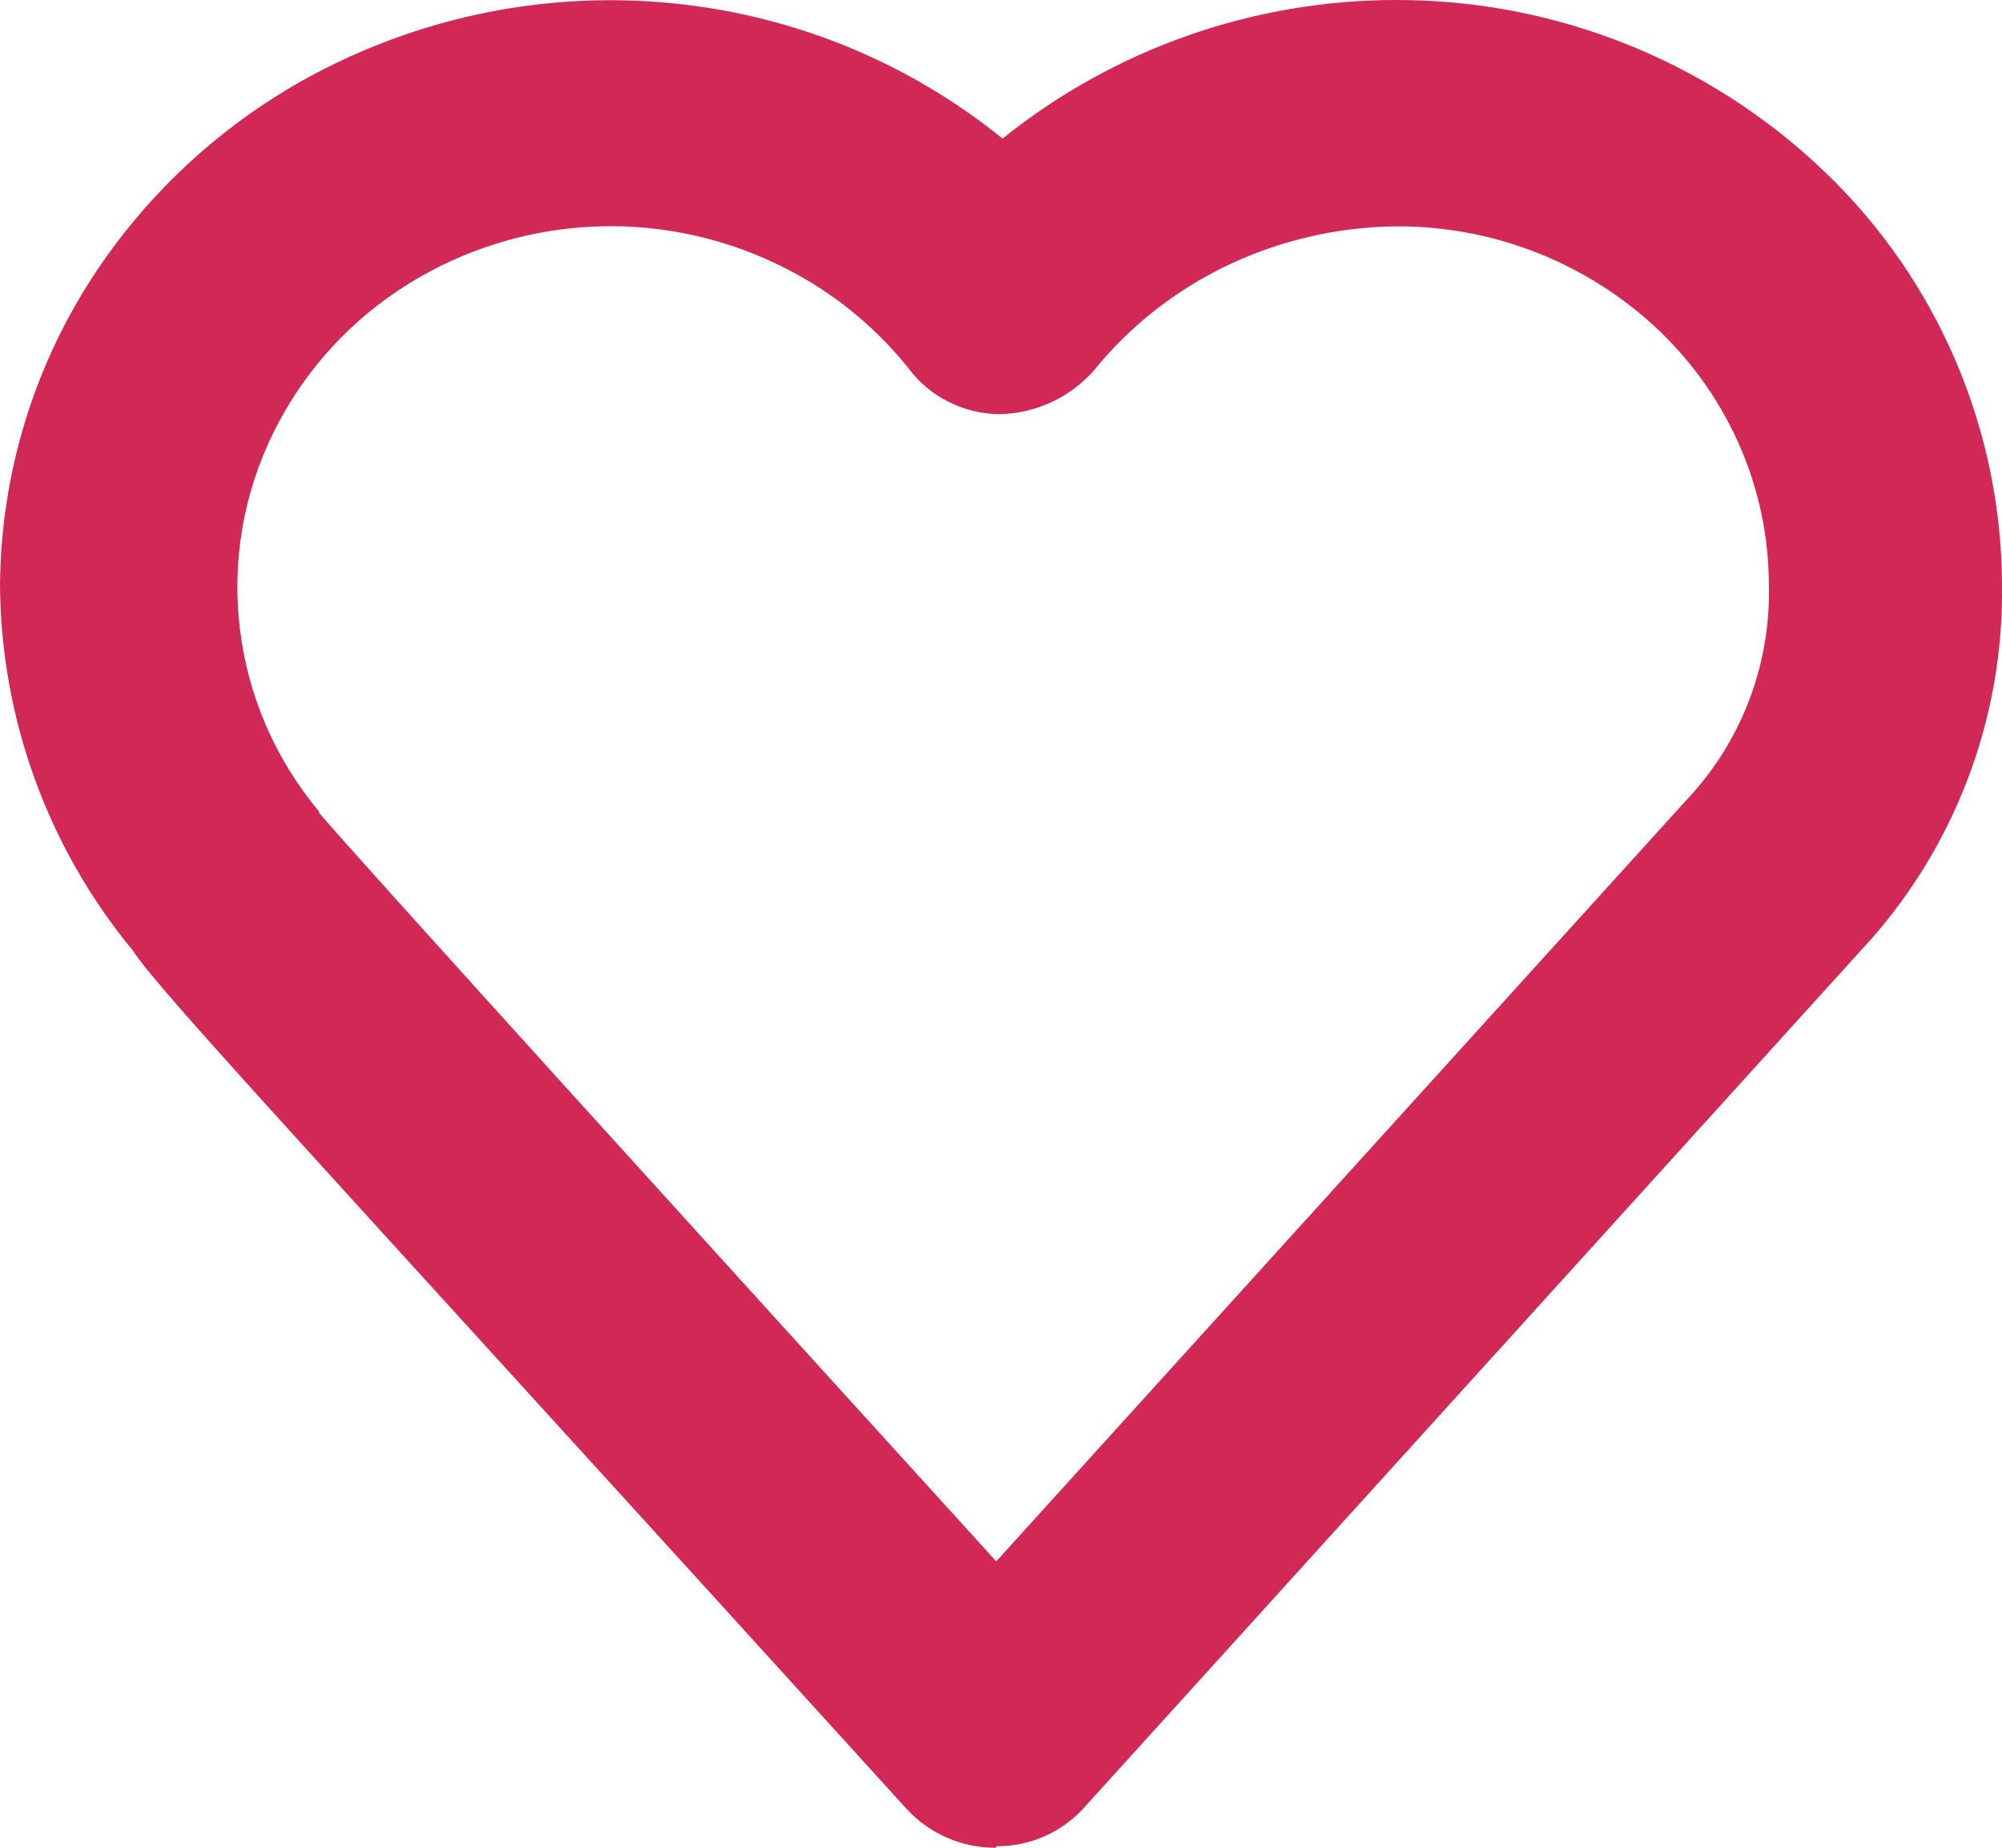
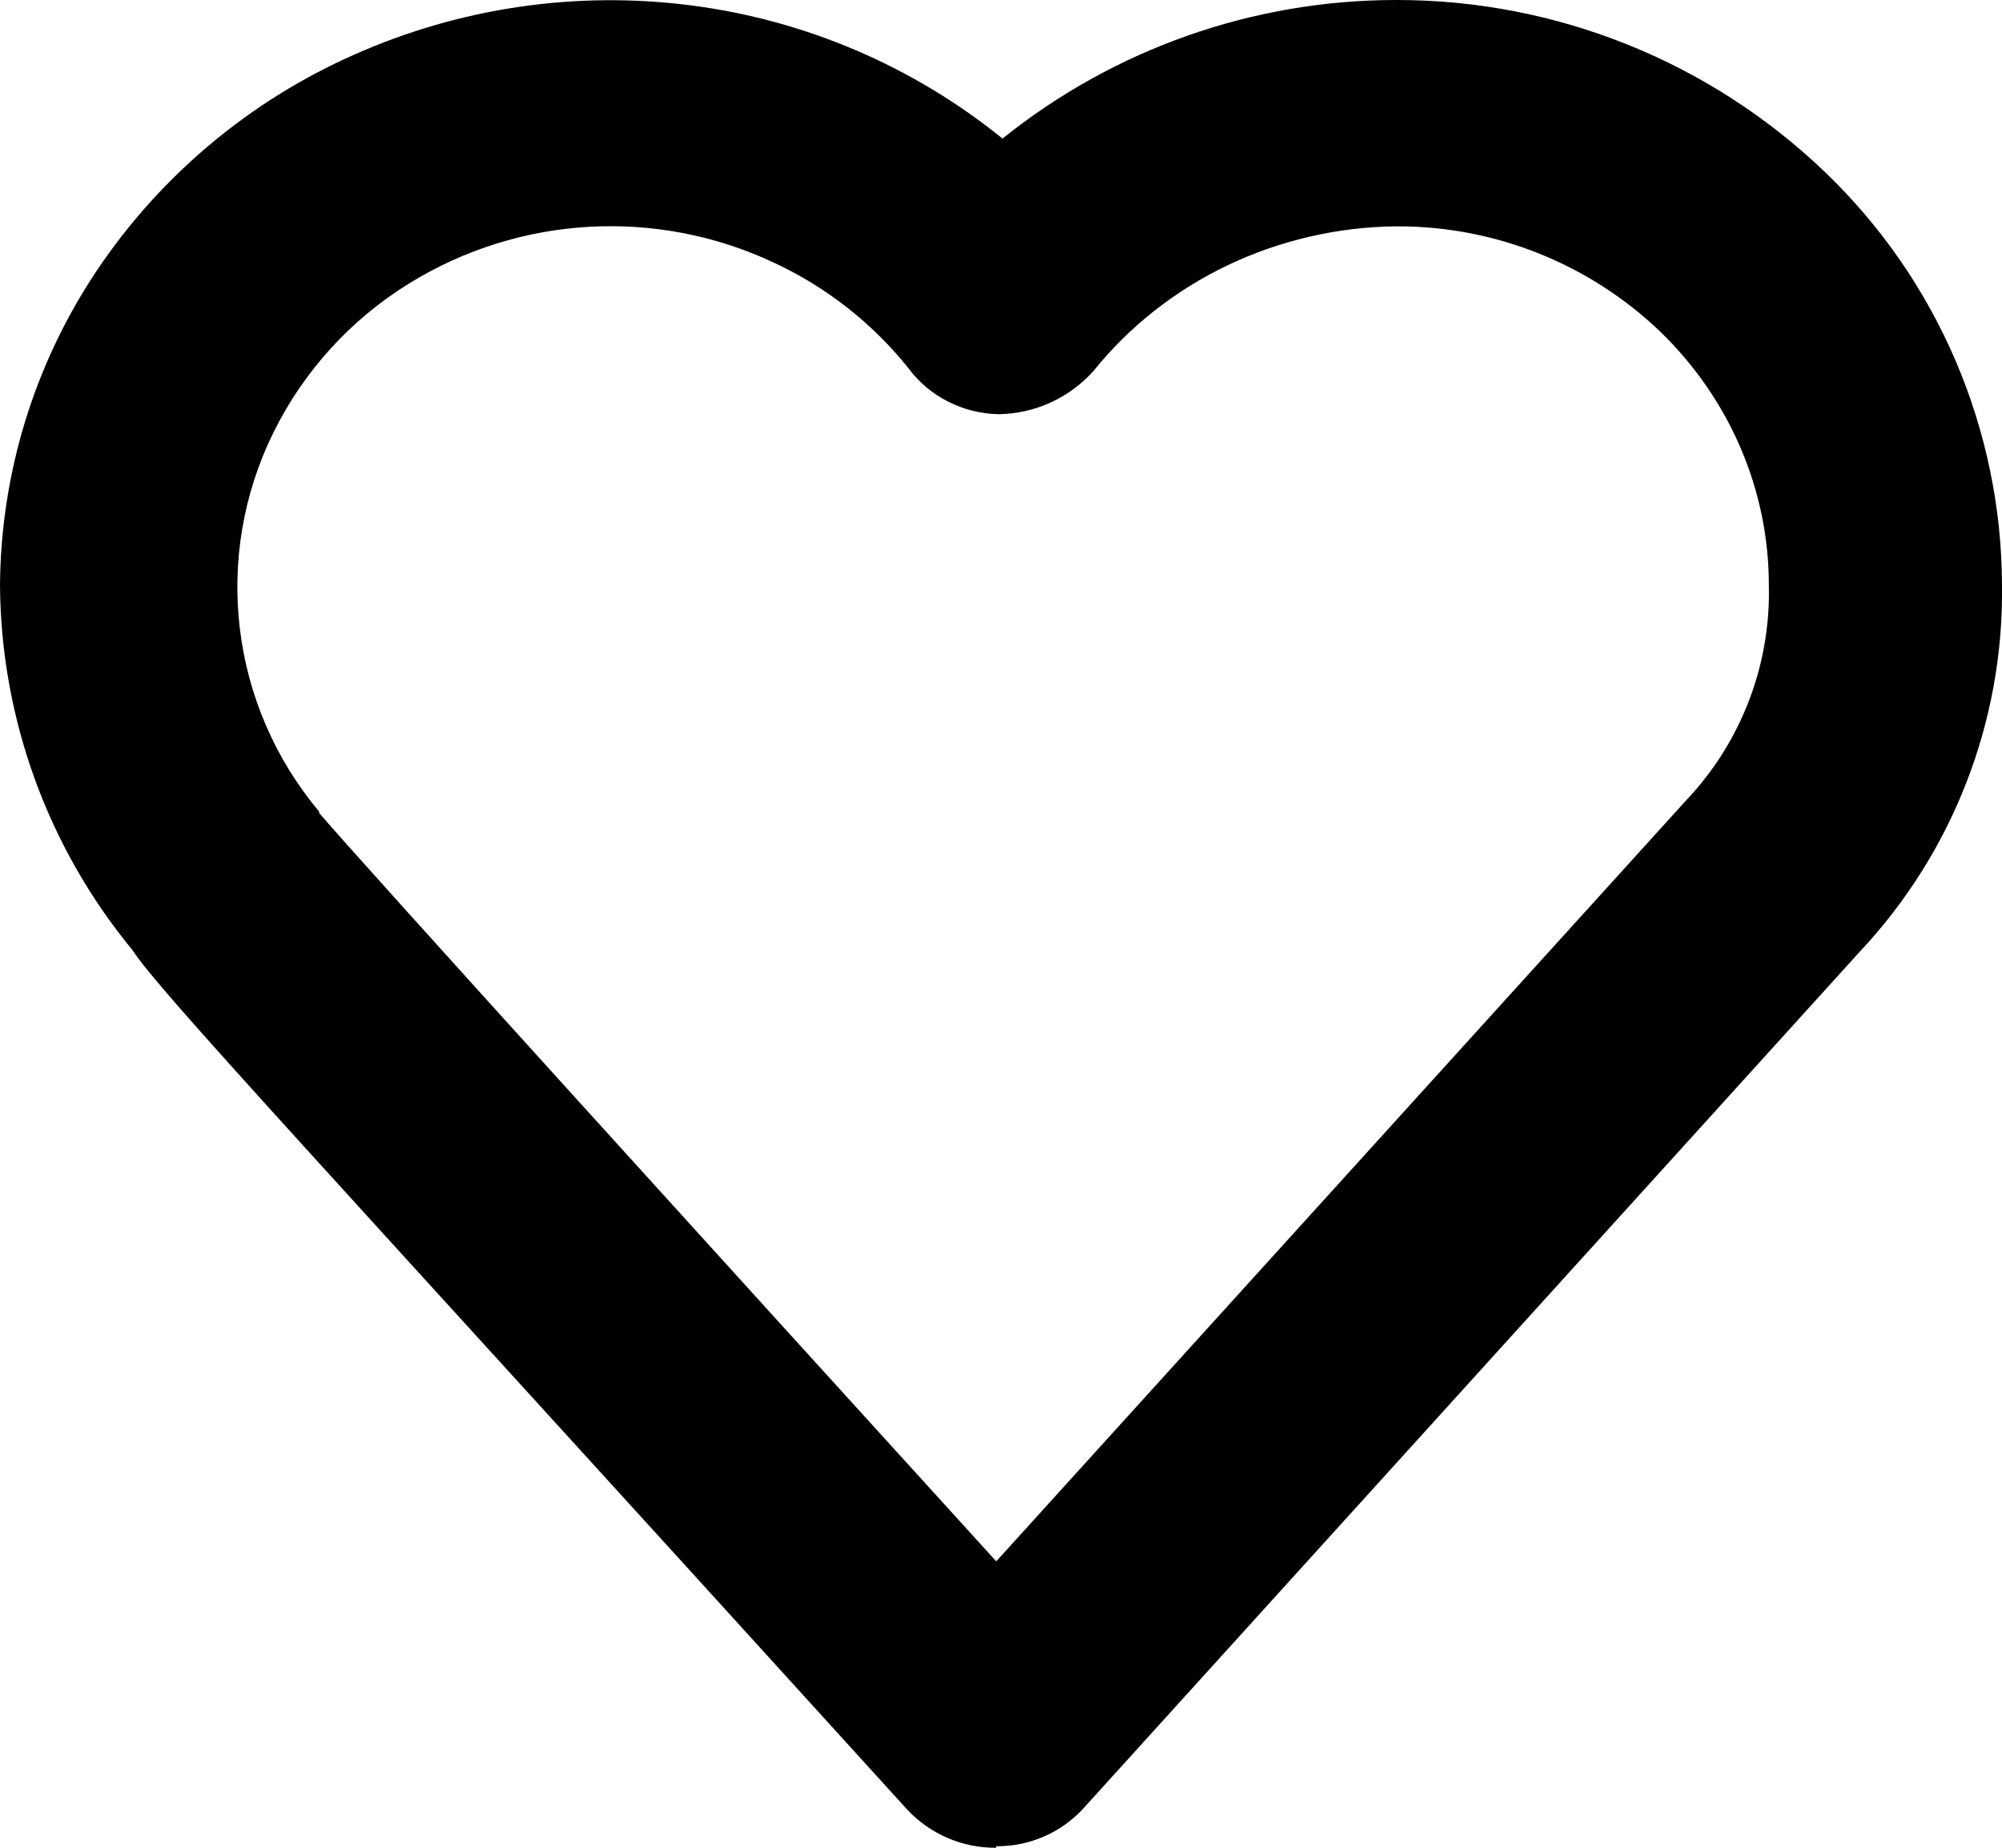
- <svg xmlns="http://www.w3.org/2000/svg" width="13" height="12" fill="none">
-   <path d="M6.469 12a.782.782 0 0 1-.58-.25C1.958 7.42 1.036 6.44.86 6.17A3.765 3.765 0 0 1 0 3.8a3.723 3.723 0 0 1 .63-2.045A3.921 3.921 0 0 1 2.3.355 4.09 4.09 0 0 1 4.487.035 4.031 4.031 0 0 1 6.51.9 4.08 4.08 0 0 1 9.07 0a4.013 4.013 0 0 1 2.78 1.117A3.733 3.733 0 0 1 13 3.8a3.409 3.409 0 0 1-.923 2.38l-5.038 5.56a.757.757 0 0 1-.57.25V12ZM2.073 5.28c.218.26 2.56 2.84 4.396 4.86l4.478-4.94a1.96 1.96 0 0 0 .539-1.4c0-.618-.254-1.21-.707-1.648A2.461 2.461 0 0 0 9.07 1.47c-.38.003-.756.09-1.097.252-.341.163-.64.398-.873.688a.844.844 0 0 1-.612.28.757.757 0 0 1-.332-.082.729.729 0 0 1-.258-.218 2.43 2.43 0 0 0-.868-.682 2.49 2.49 0 0 0-2.372.132 2.369 2.369 0 0 0-.882.968 2.267 2.267 0 0 0 .296 2.462v.01Z" fill="#D22856" />
+ <svg xmlns="http://www.w3.org/2000/svg" width="13" height="12">
+   <path d="M6.469 12a.782.782 0 0 1-.58-.25C1.958 7.42 1.036 6.44.86 6.17A3.765 3.765 0 0 1 0 3.8a3.723 3.723 0 0 1 .63-2.045A3.921 3.921 0 0 1 2.3.355 4.09 4.09 0 0 1 4.487.035 4.031 4.031 0 0 1 6.51.9 4.08 4.08 0 0 1 9.07 0a4.013 4.013 0 0 1 2.78 1.117A3.733 3.733 0 0 1 13 3.8a3.409 3.409 0 0 1-.923 2.38l-5.038 5.56a.757.757 0 0 1-.57.25V12ZM2.073 5.28c.218.26 2.56 2.84 4.396 4.86l4.478-4.94a1.96 1.96 0 0 0 .539-1.4c0-.618-.254-1.21-.707-1.648A2.461 2.461 0 0 0 9.07 1.47c-.38.003-.756.09-1.097.252-.341.163-.64.398-.873.688a.844.844 0 0 1-.612.28.757.757 0 0 1-.332-.082.729.729 0 0 1-.258-.218 2.43 2.43 0 0 0-.868-.682 2.49 2.49 0 0 0-2.372.132 2.369 2.369 0 0 0-.882.968 2.267 2.267 0 0 0 .296 2.462v.01Z" />
</svg>
